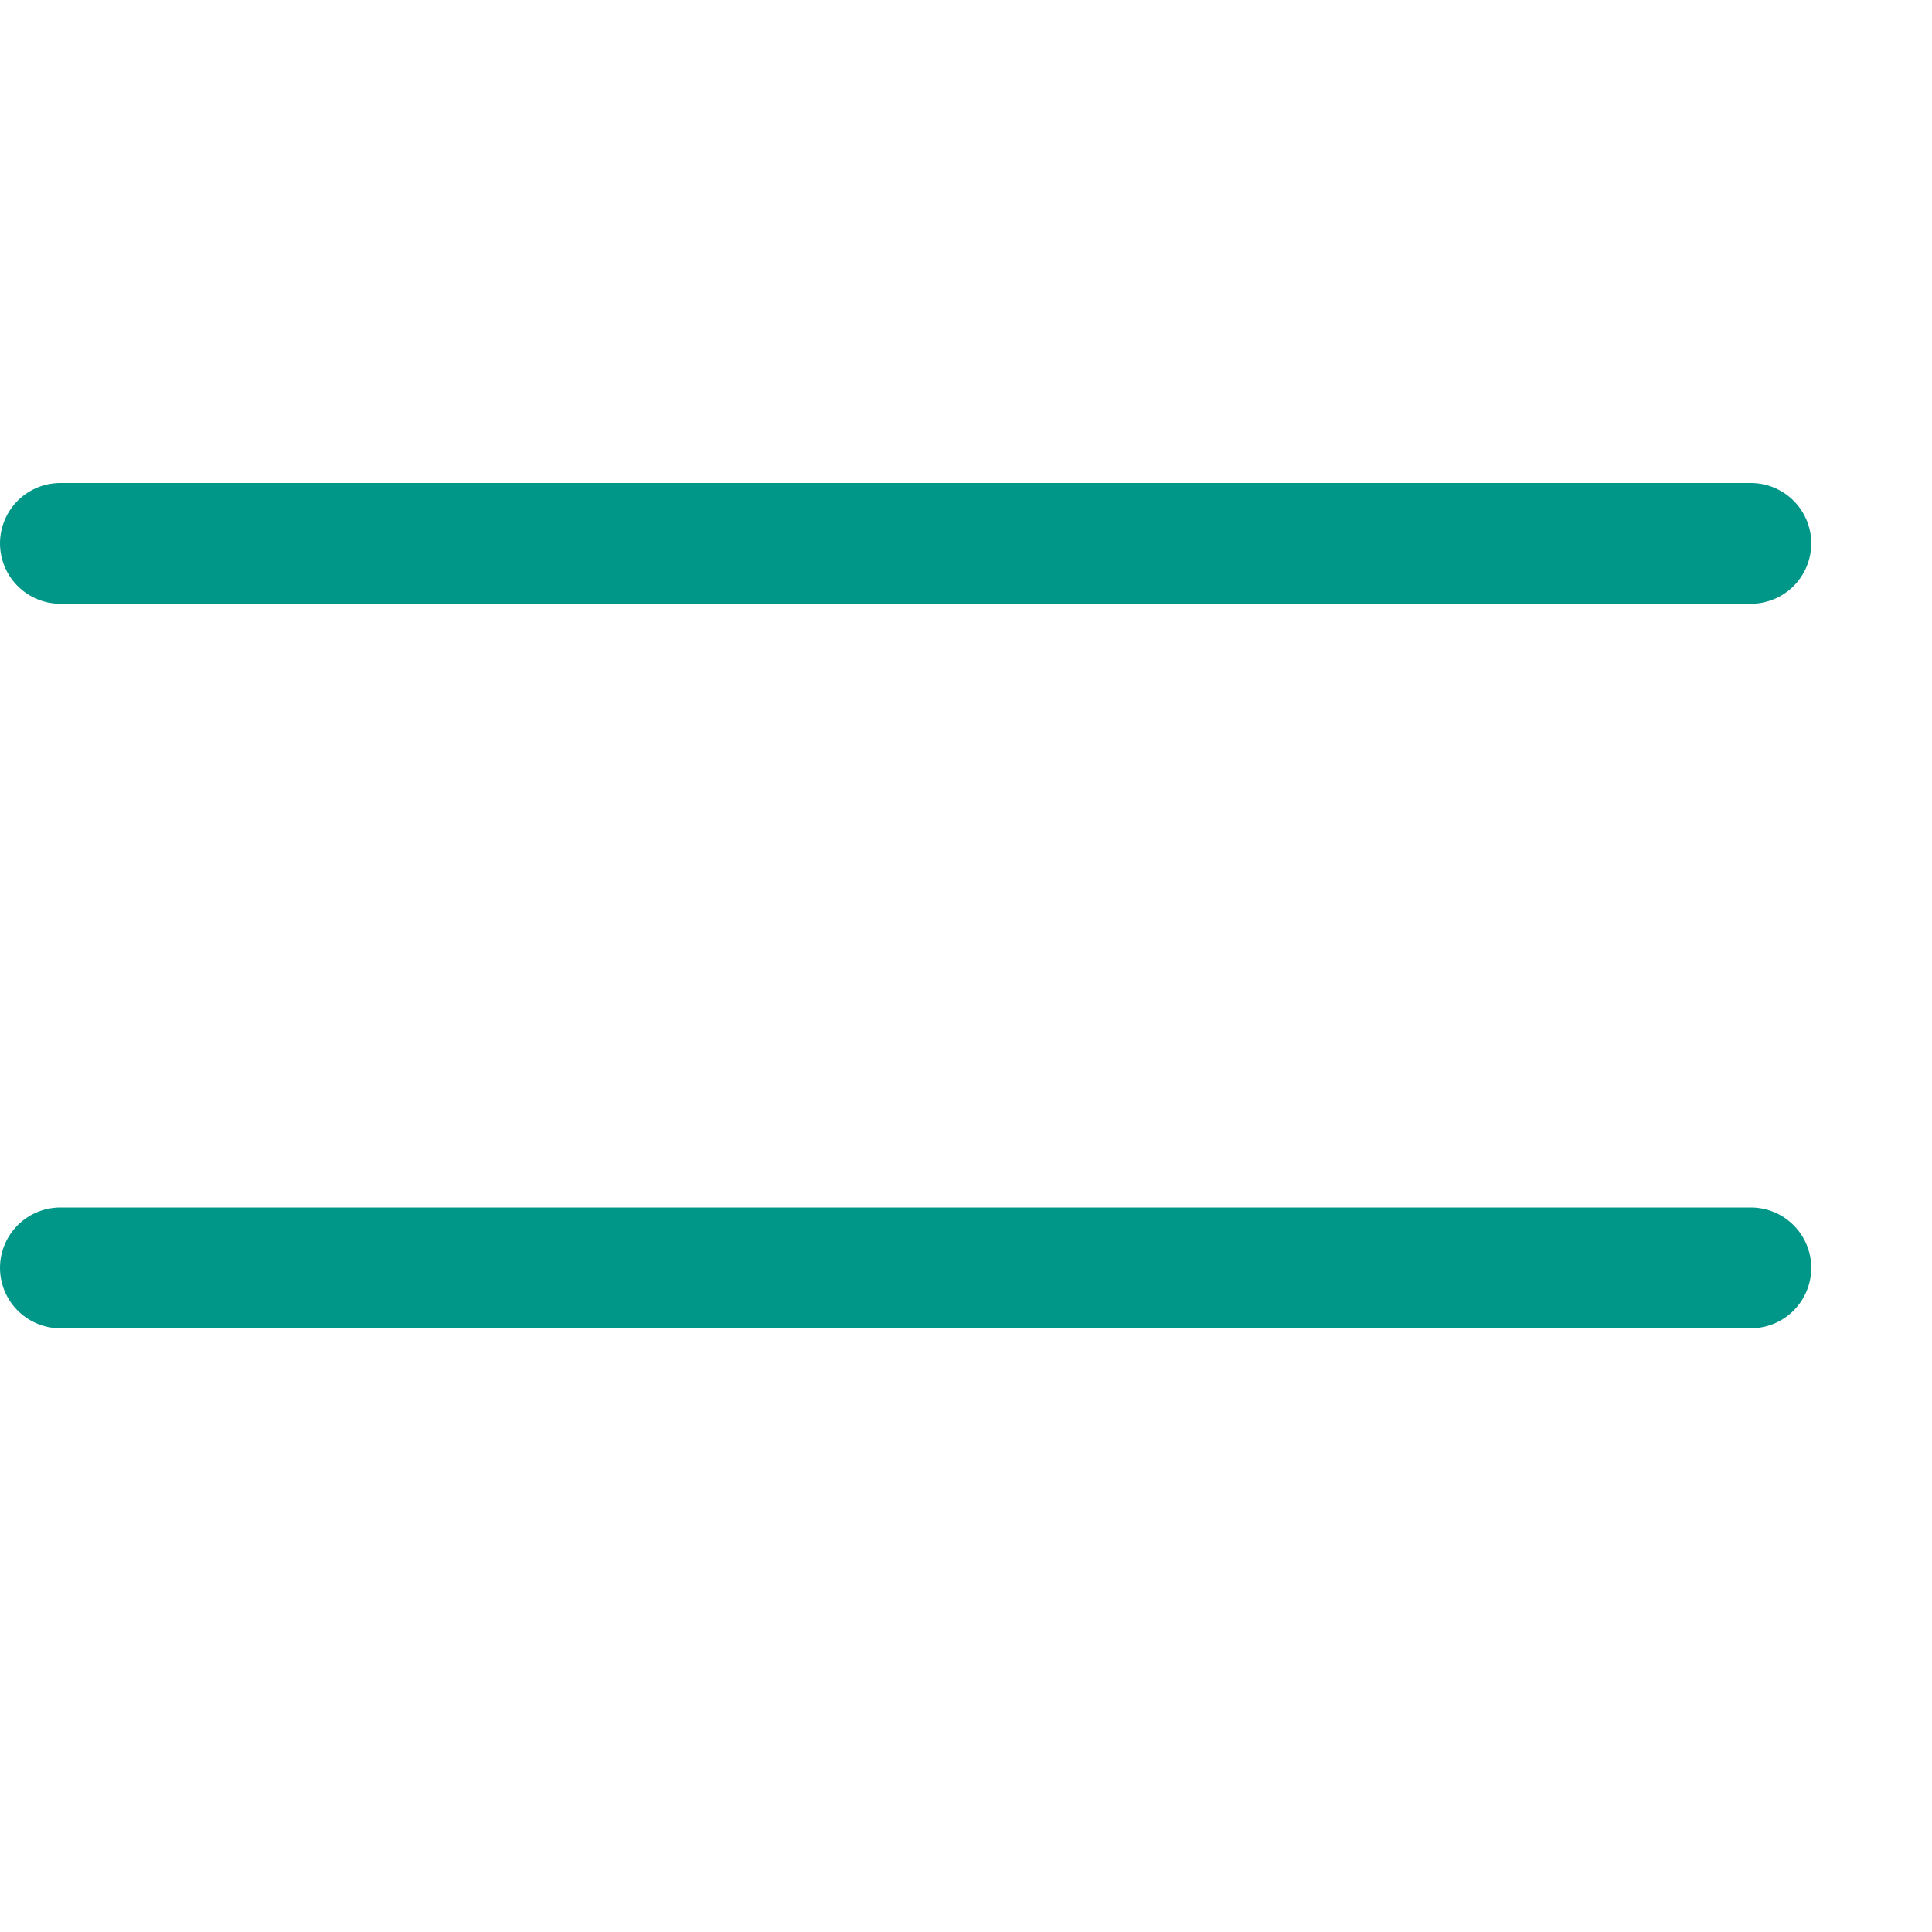
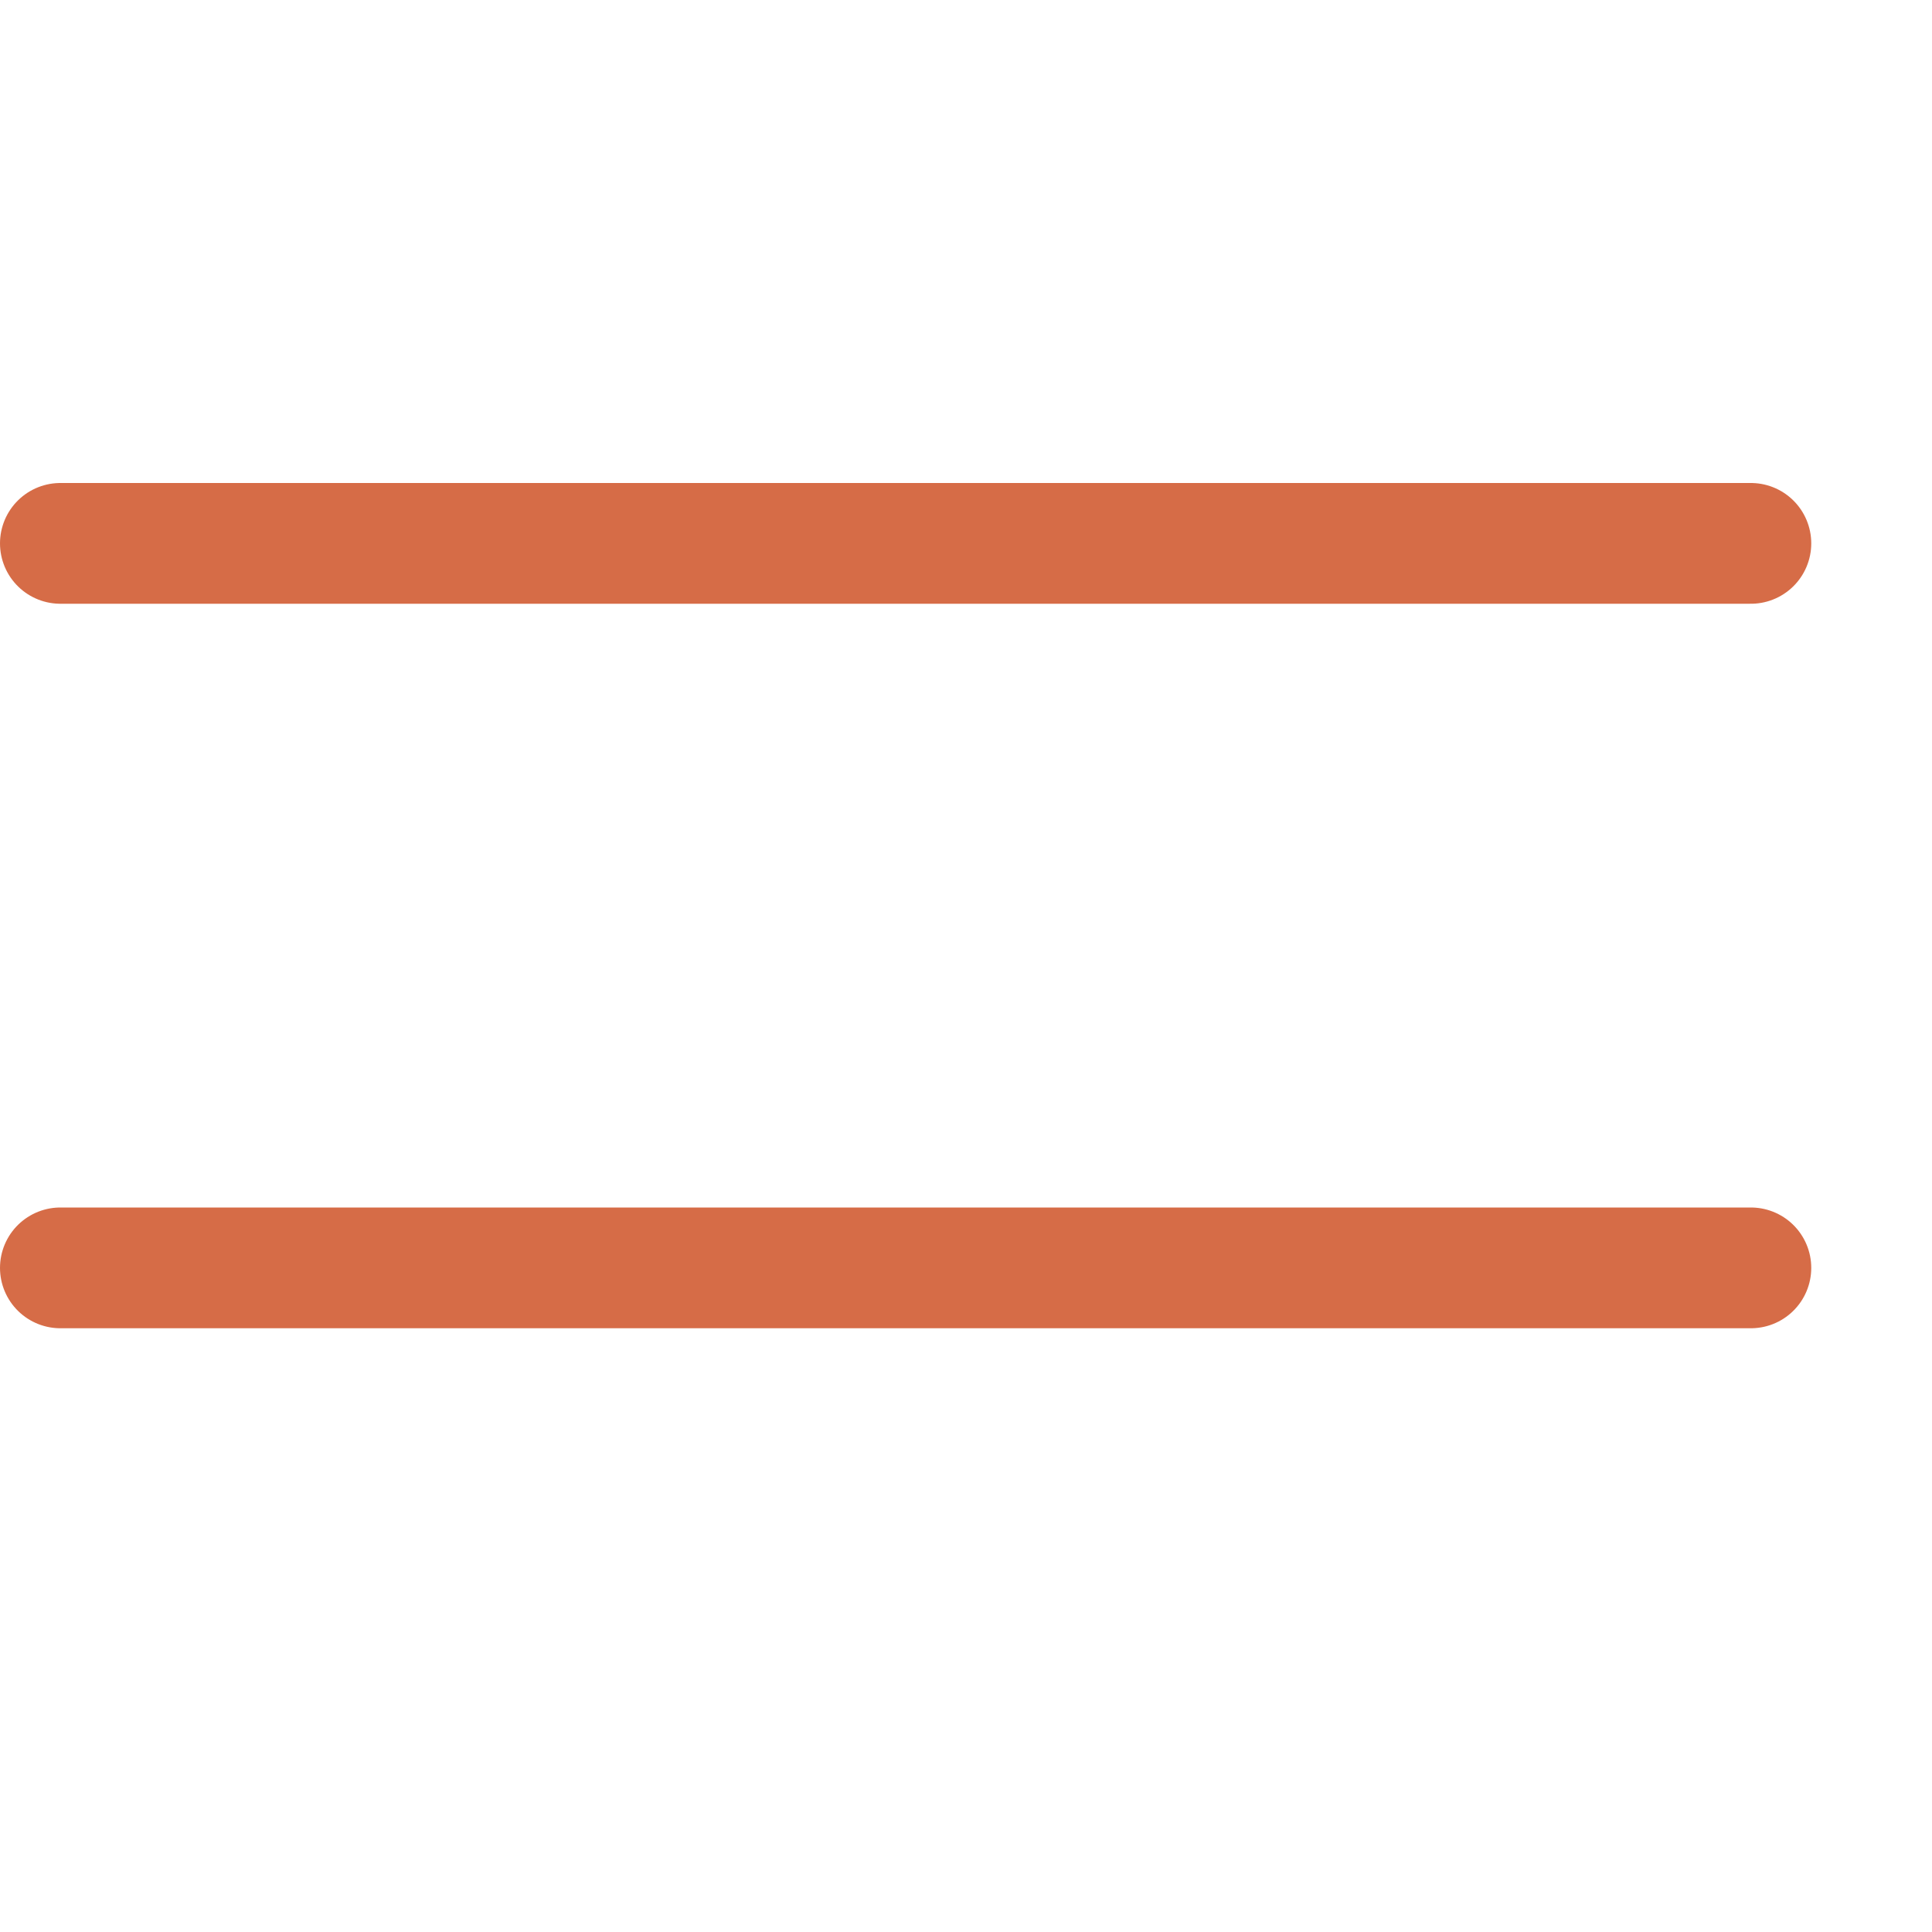
<svg xmlns="http://www.w3.org/2000/svg" width="16" height="16" viewBox="0 0 16 16">
-   <line x1="0.5" y1="4.5" x2="14.5" y2="4.5" style="fill:none;stroke:#009688;stroke-linecap:round;stroke-linejoin:round" />
-   <line x1="0.5" y1="10.5" x2="14.5" y2="10.5" style="fill:none;stroke:#009688;stroke-linecap:round;stroke-linejoin:round" />
+   <line x1="0.5" y1="4.5" x2="14.5" y2="4.5" style="fill:none;stroke:#D66C47;stroke-linecap:round;stroke-linejoin:round" />
+   <line x1="0.5" y1="10.5" x2="14.5" y2="10.5" style="fill:none;stroke:#D66C47;stroke-linecap:round;stroke-linejoin:round" />
</svg>
